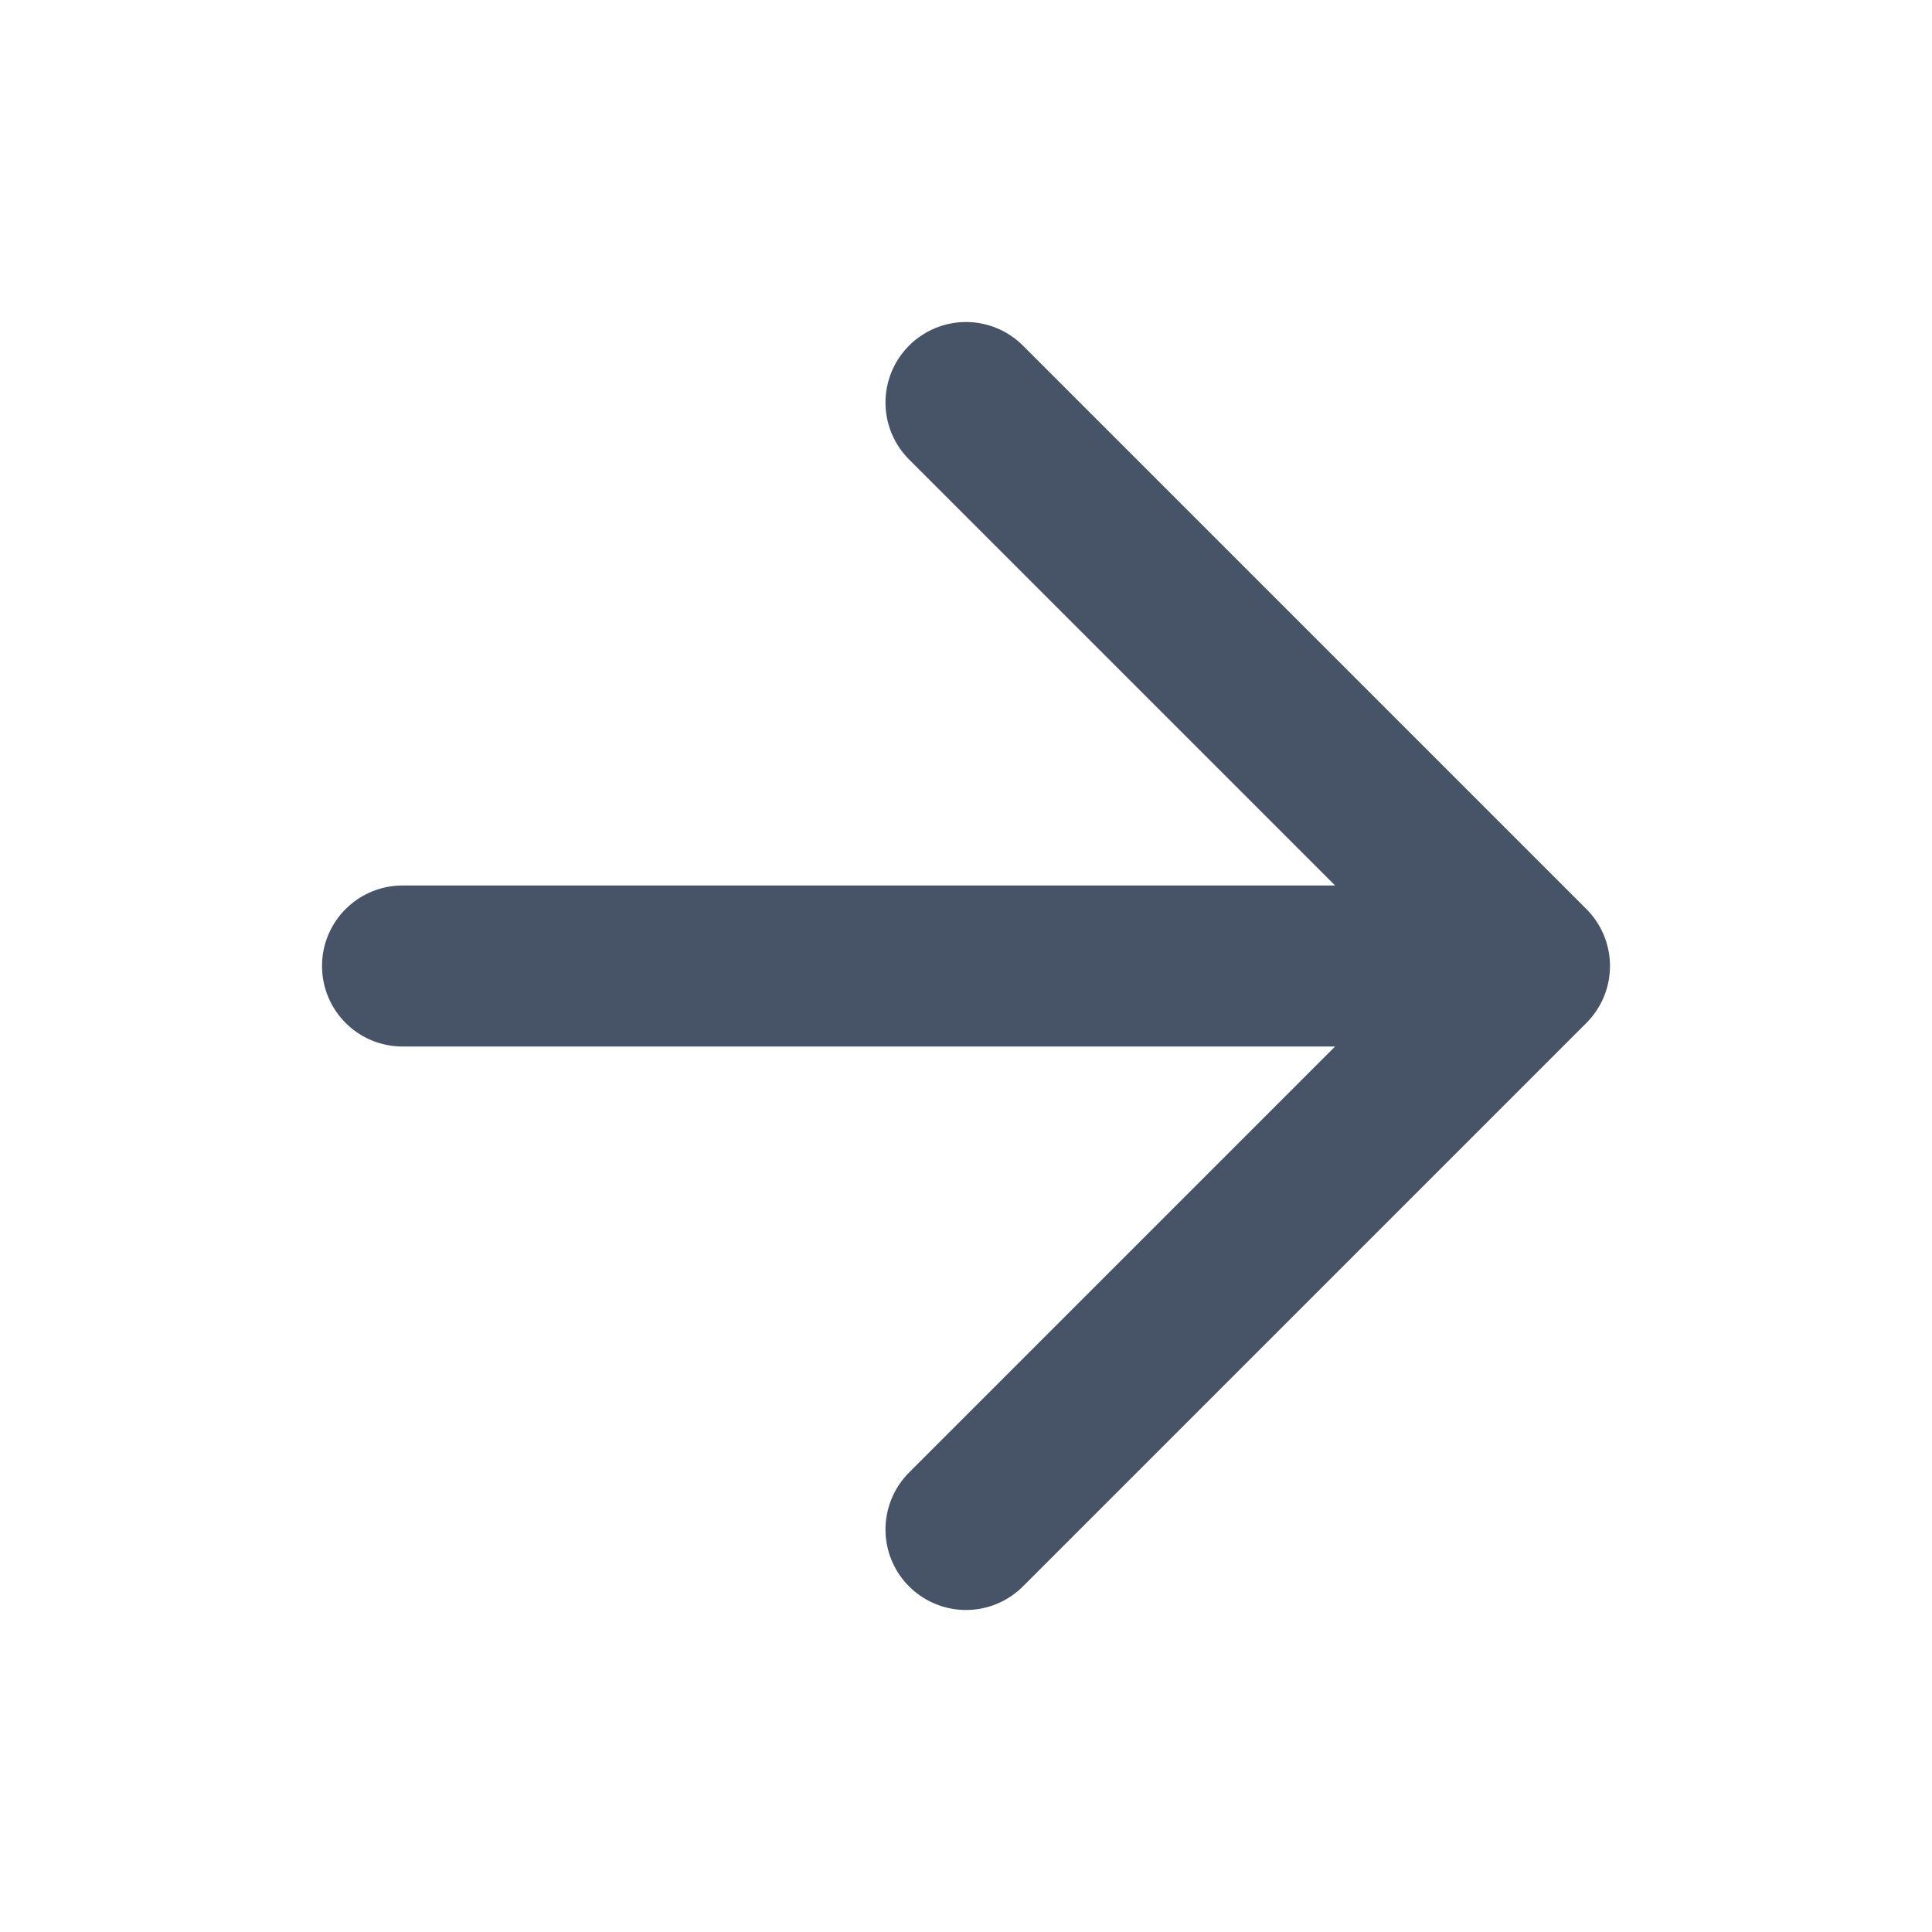
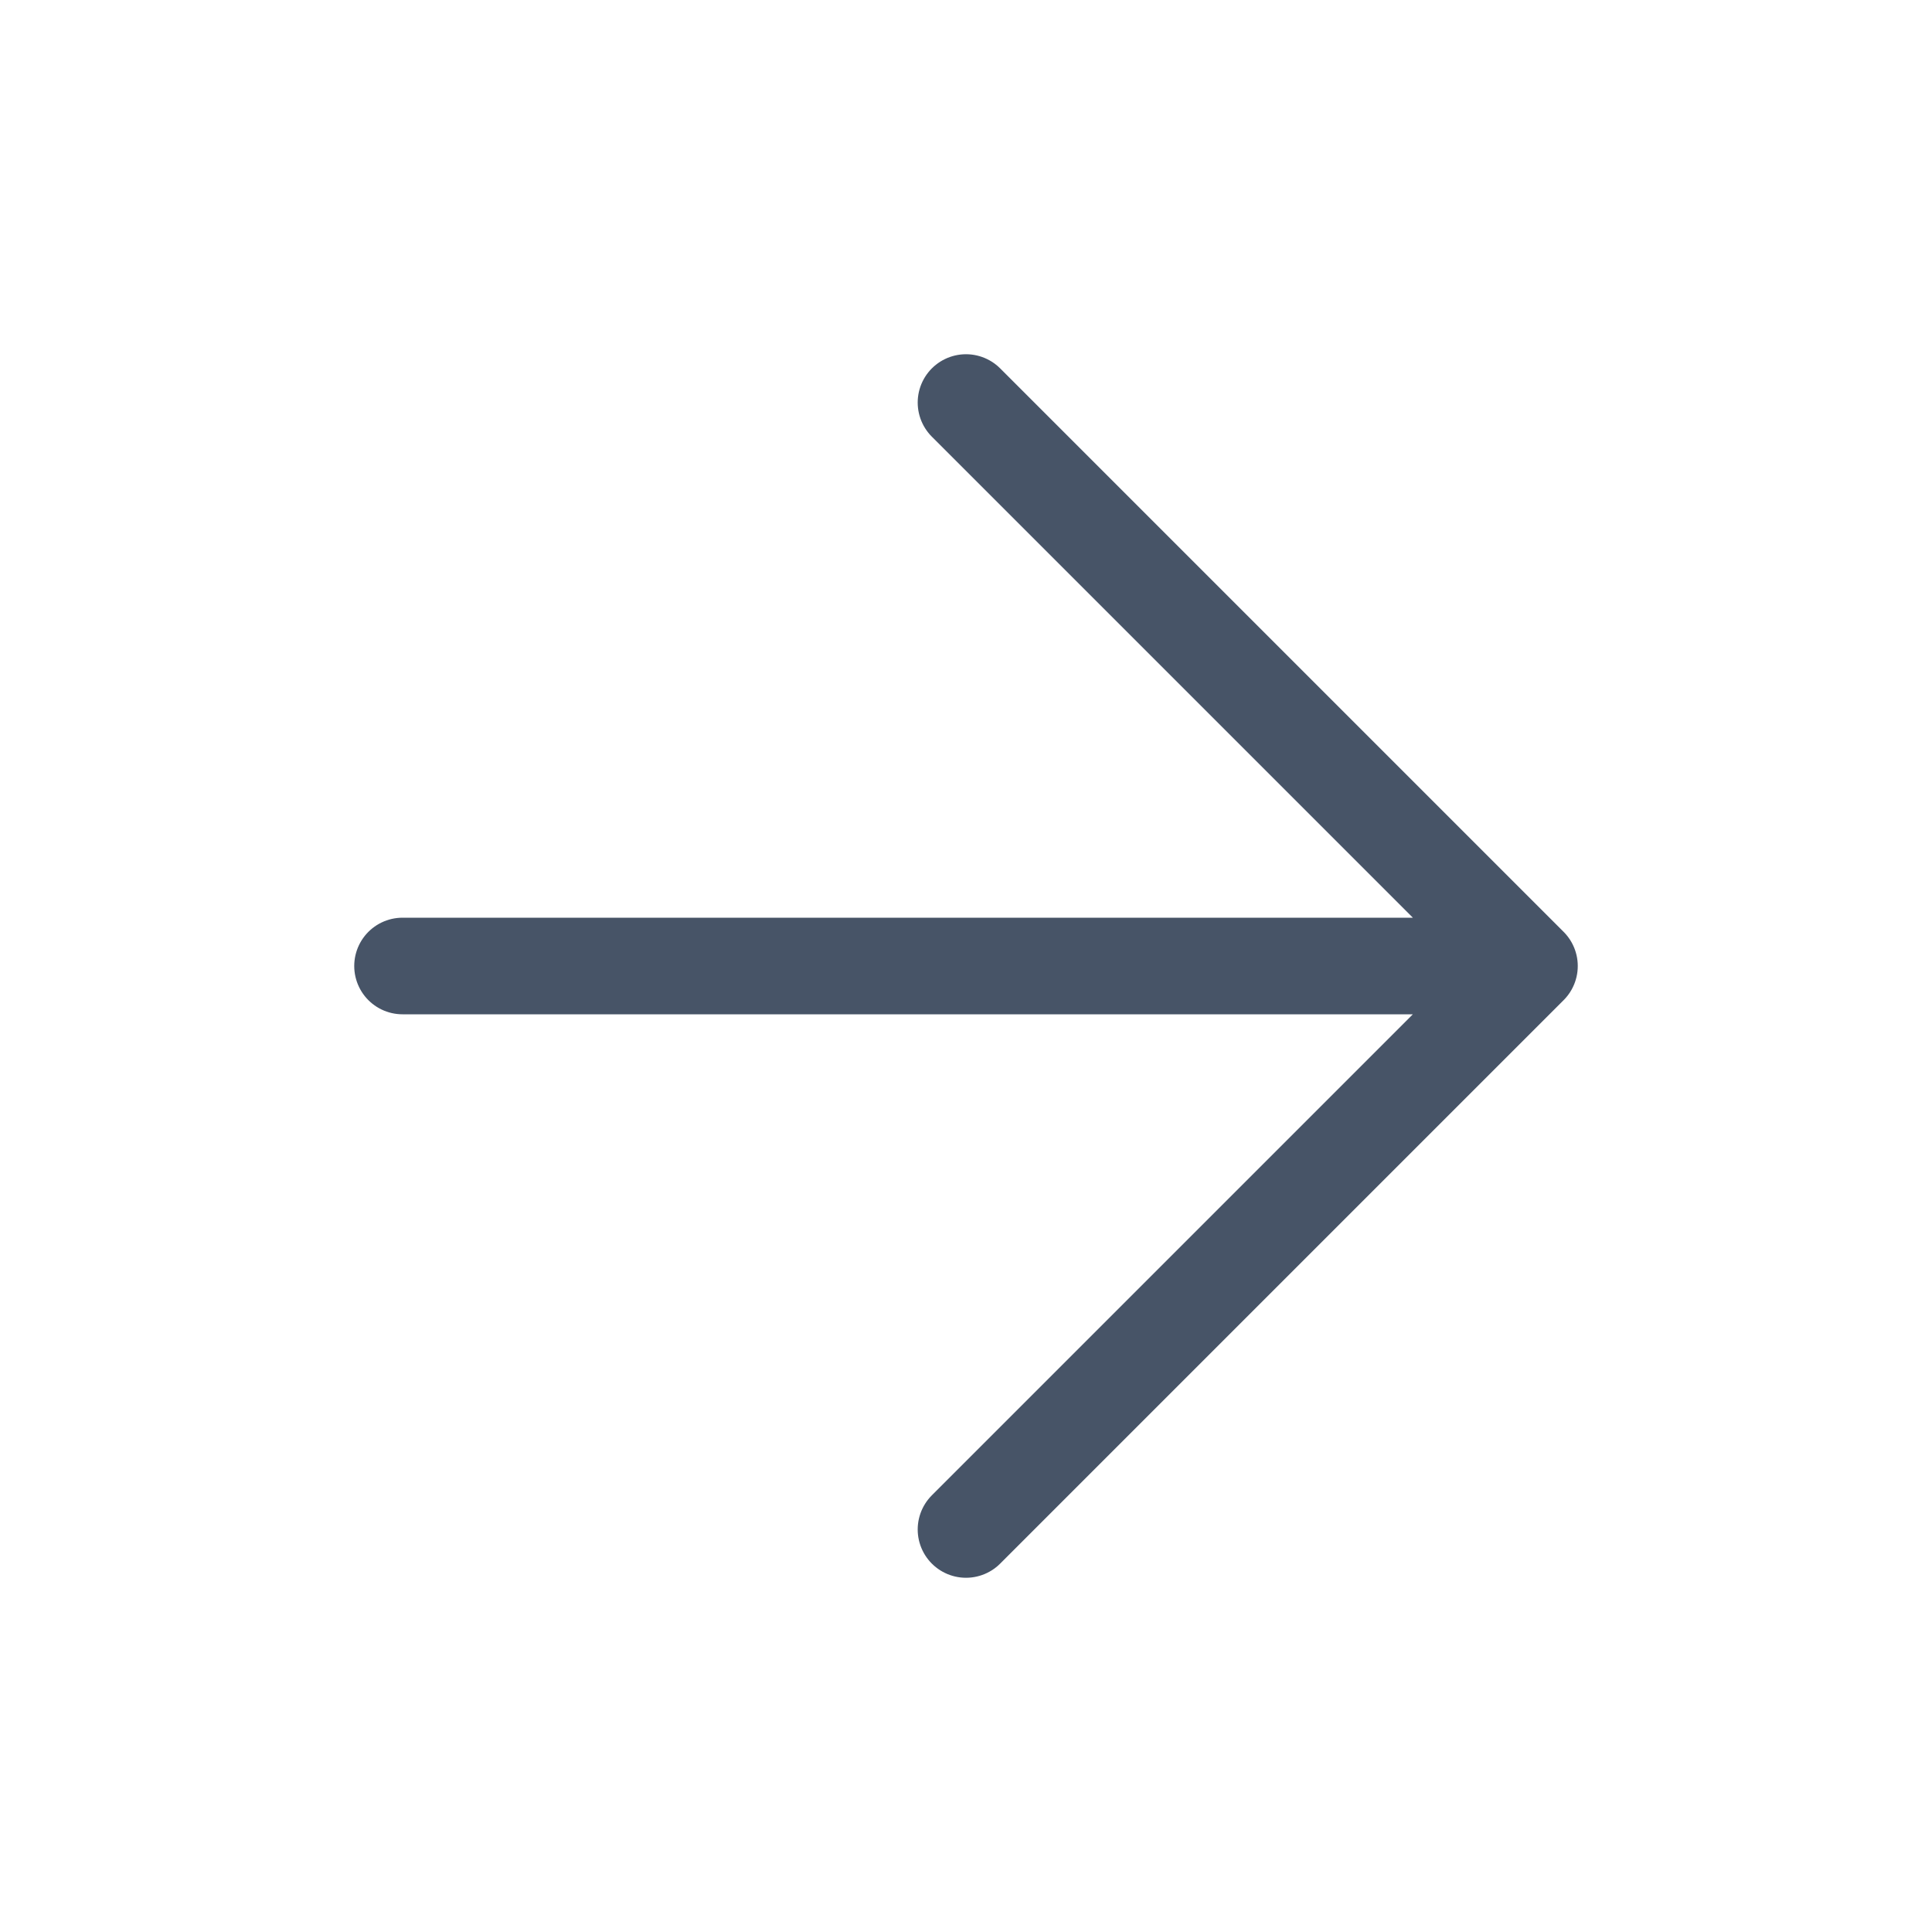
<svg xmlns="http://www.w3.org/2000/svg" width="20" height="20" viewBox="0 0 20 20" fill="none">
-   <path d="M4.167 10H15.833M15.833 10L10 4.167M15.833 10L10 15.833" stroke="#475467" stroke-width="1.667" stroke-linecap="round" stroke-linejoin="round" />
+   <path d="M4.167 10H15.833M15.833 10L10 4.167M15.833 10L10 15.833" stroke="#475467" strokeWidth="1.667" stroke-linecap="round" stroke-linejoin="round" />
</svg>
